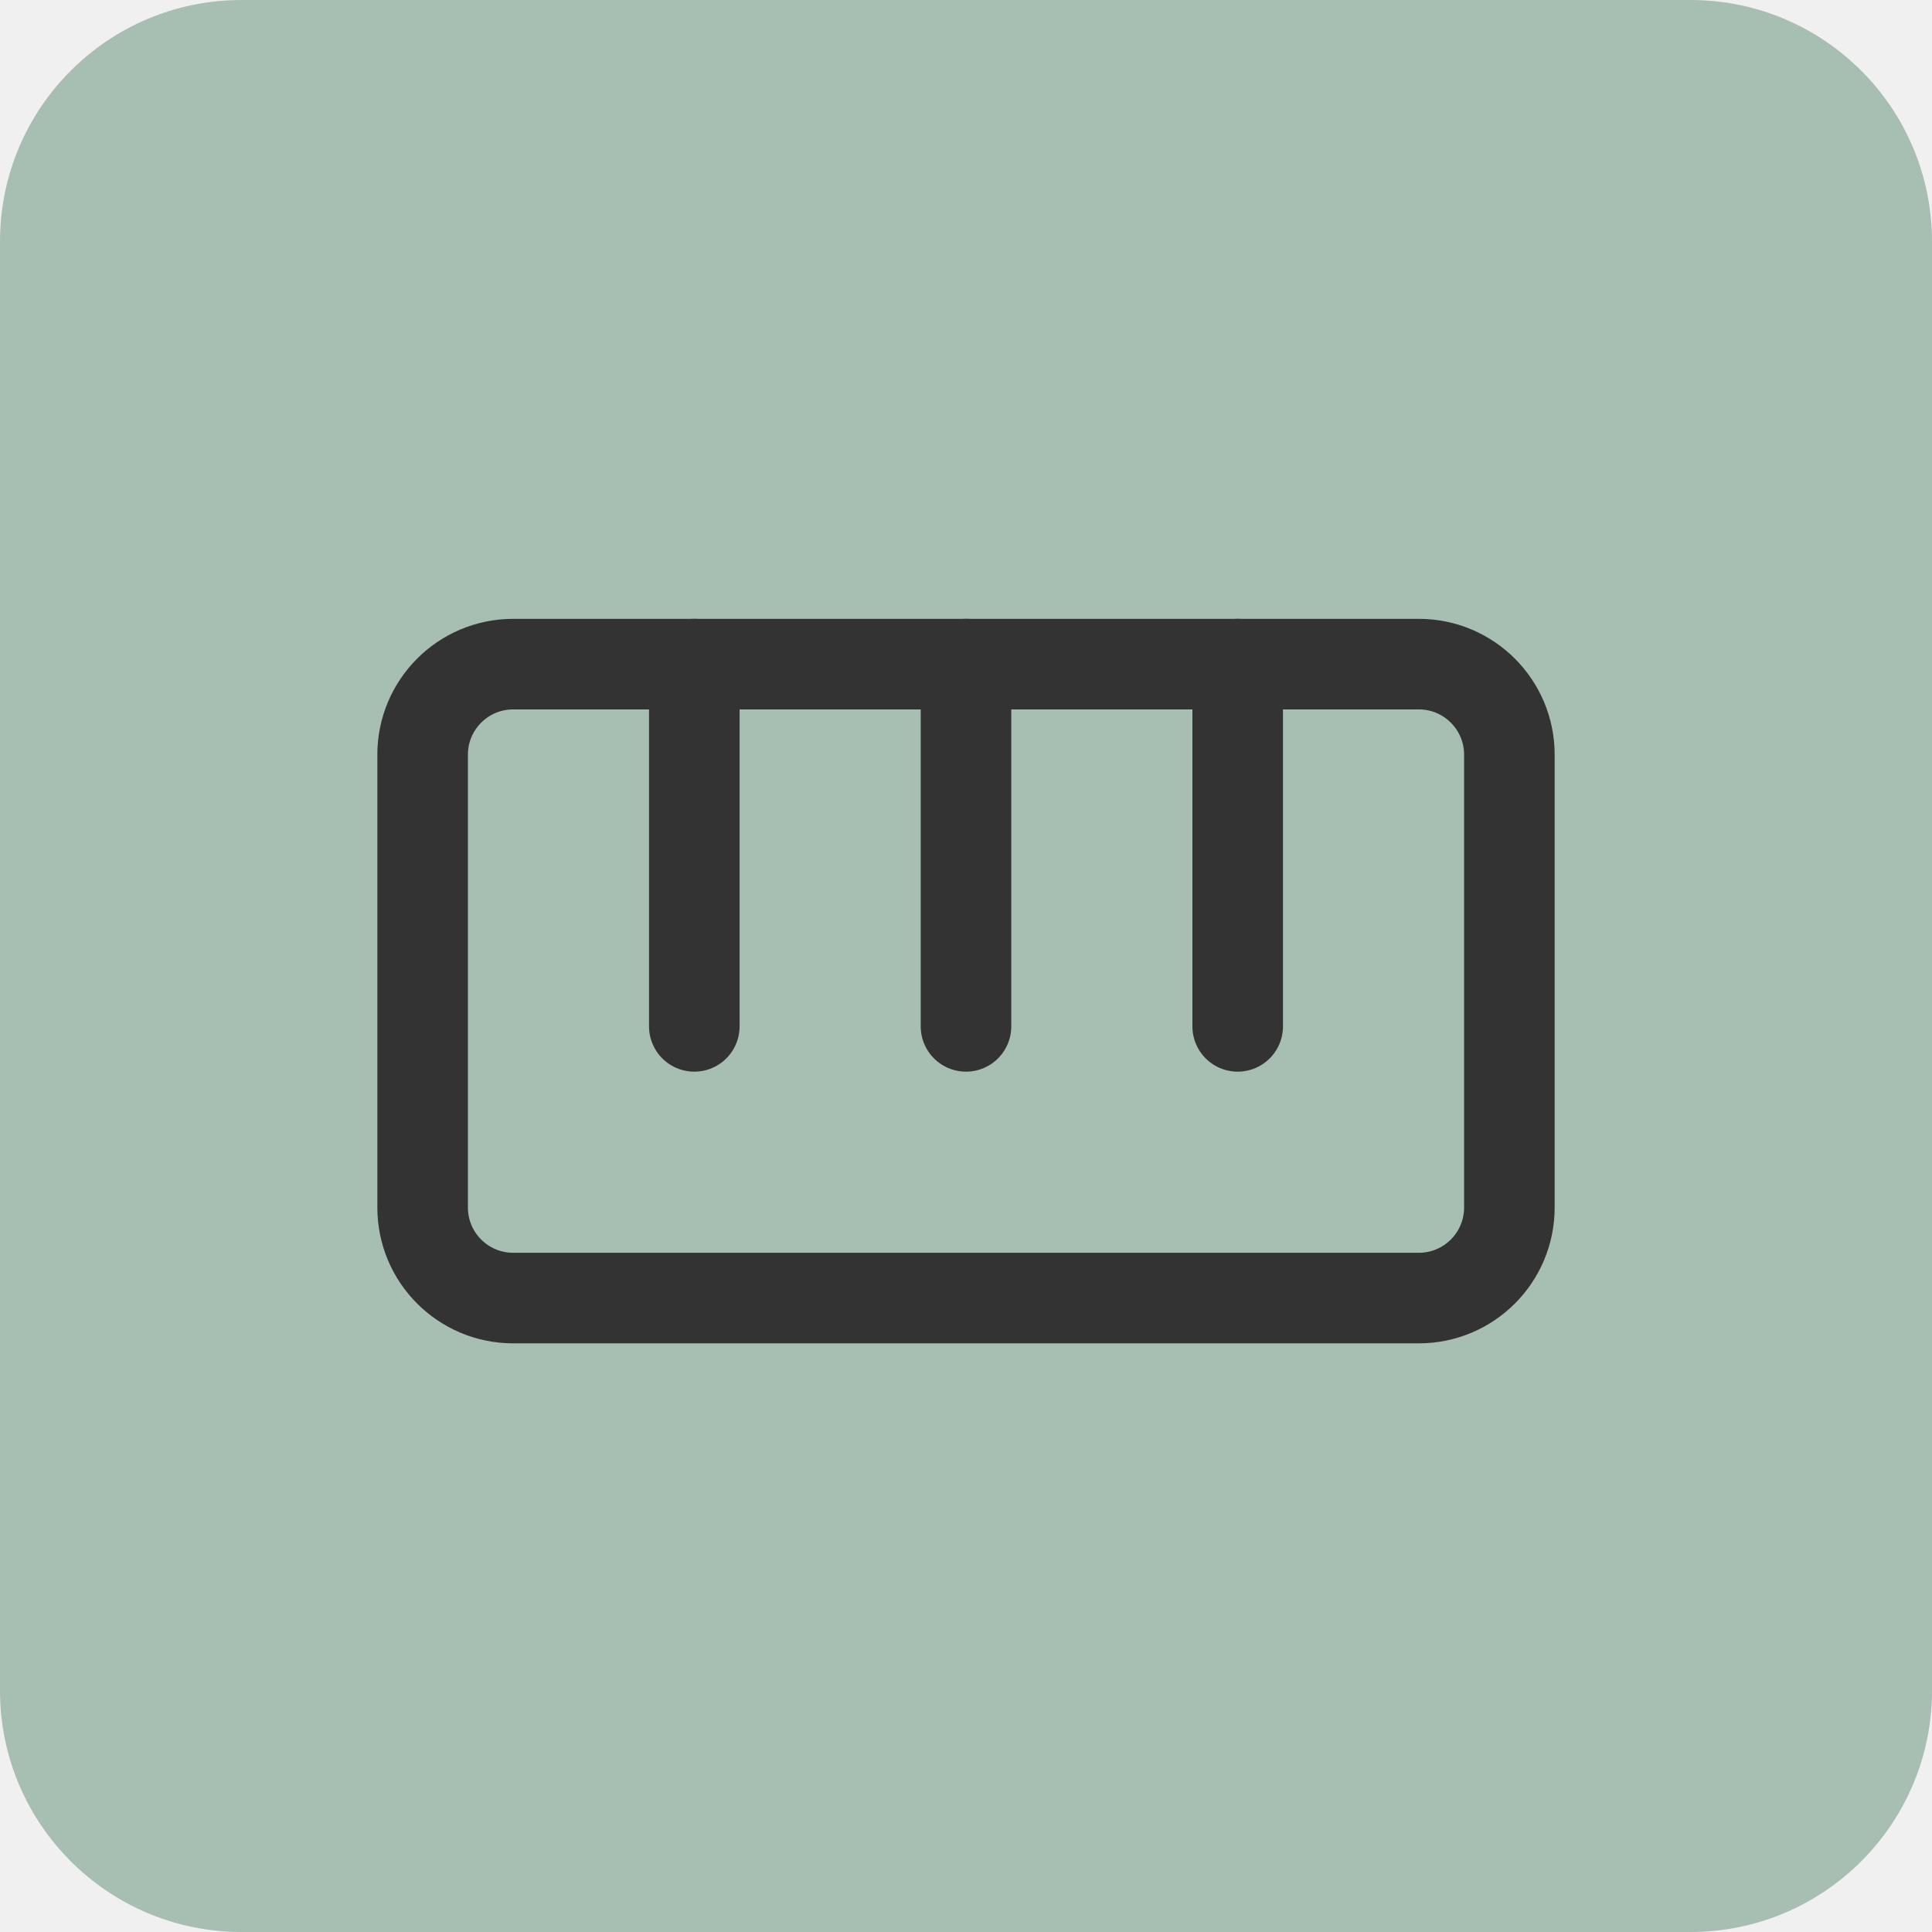
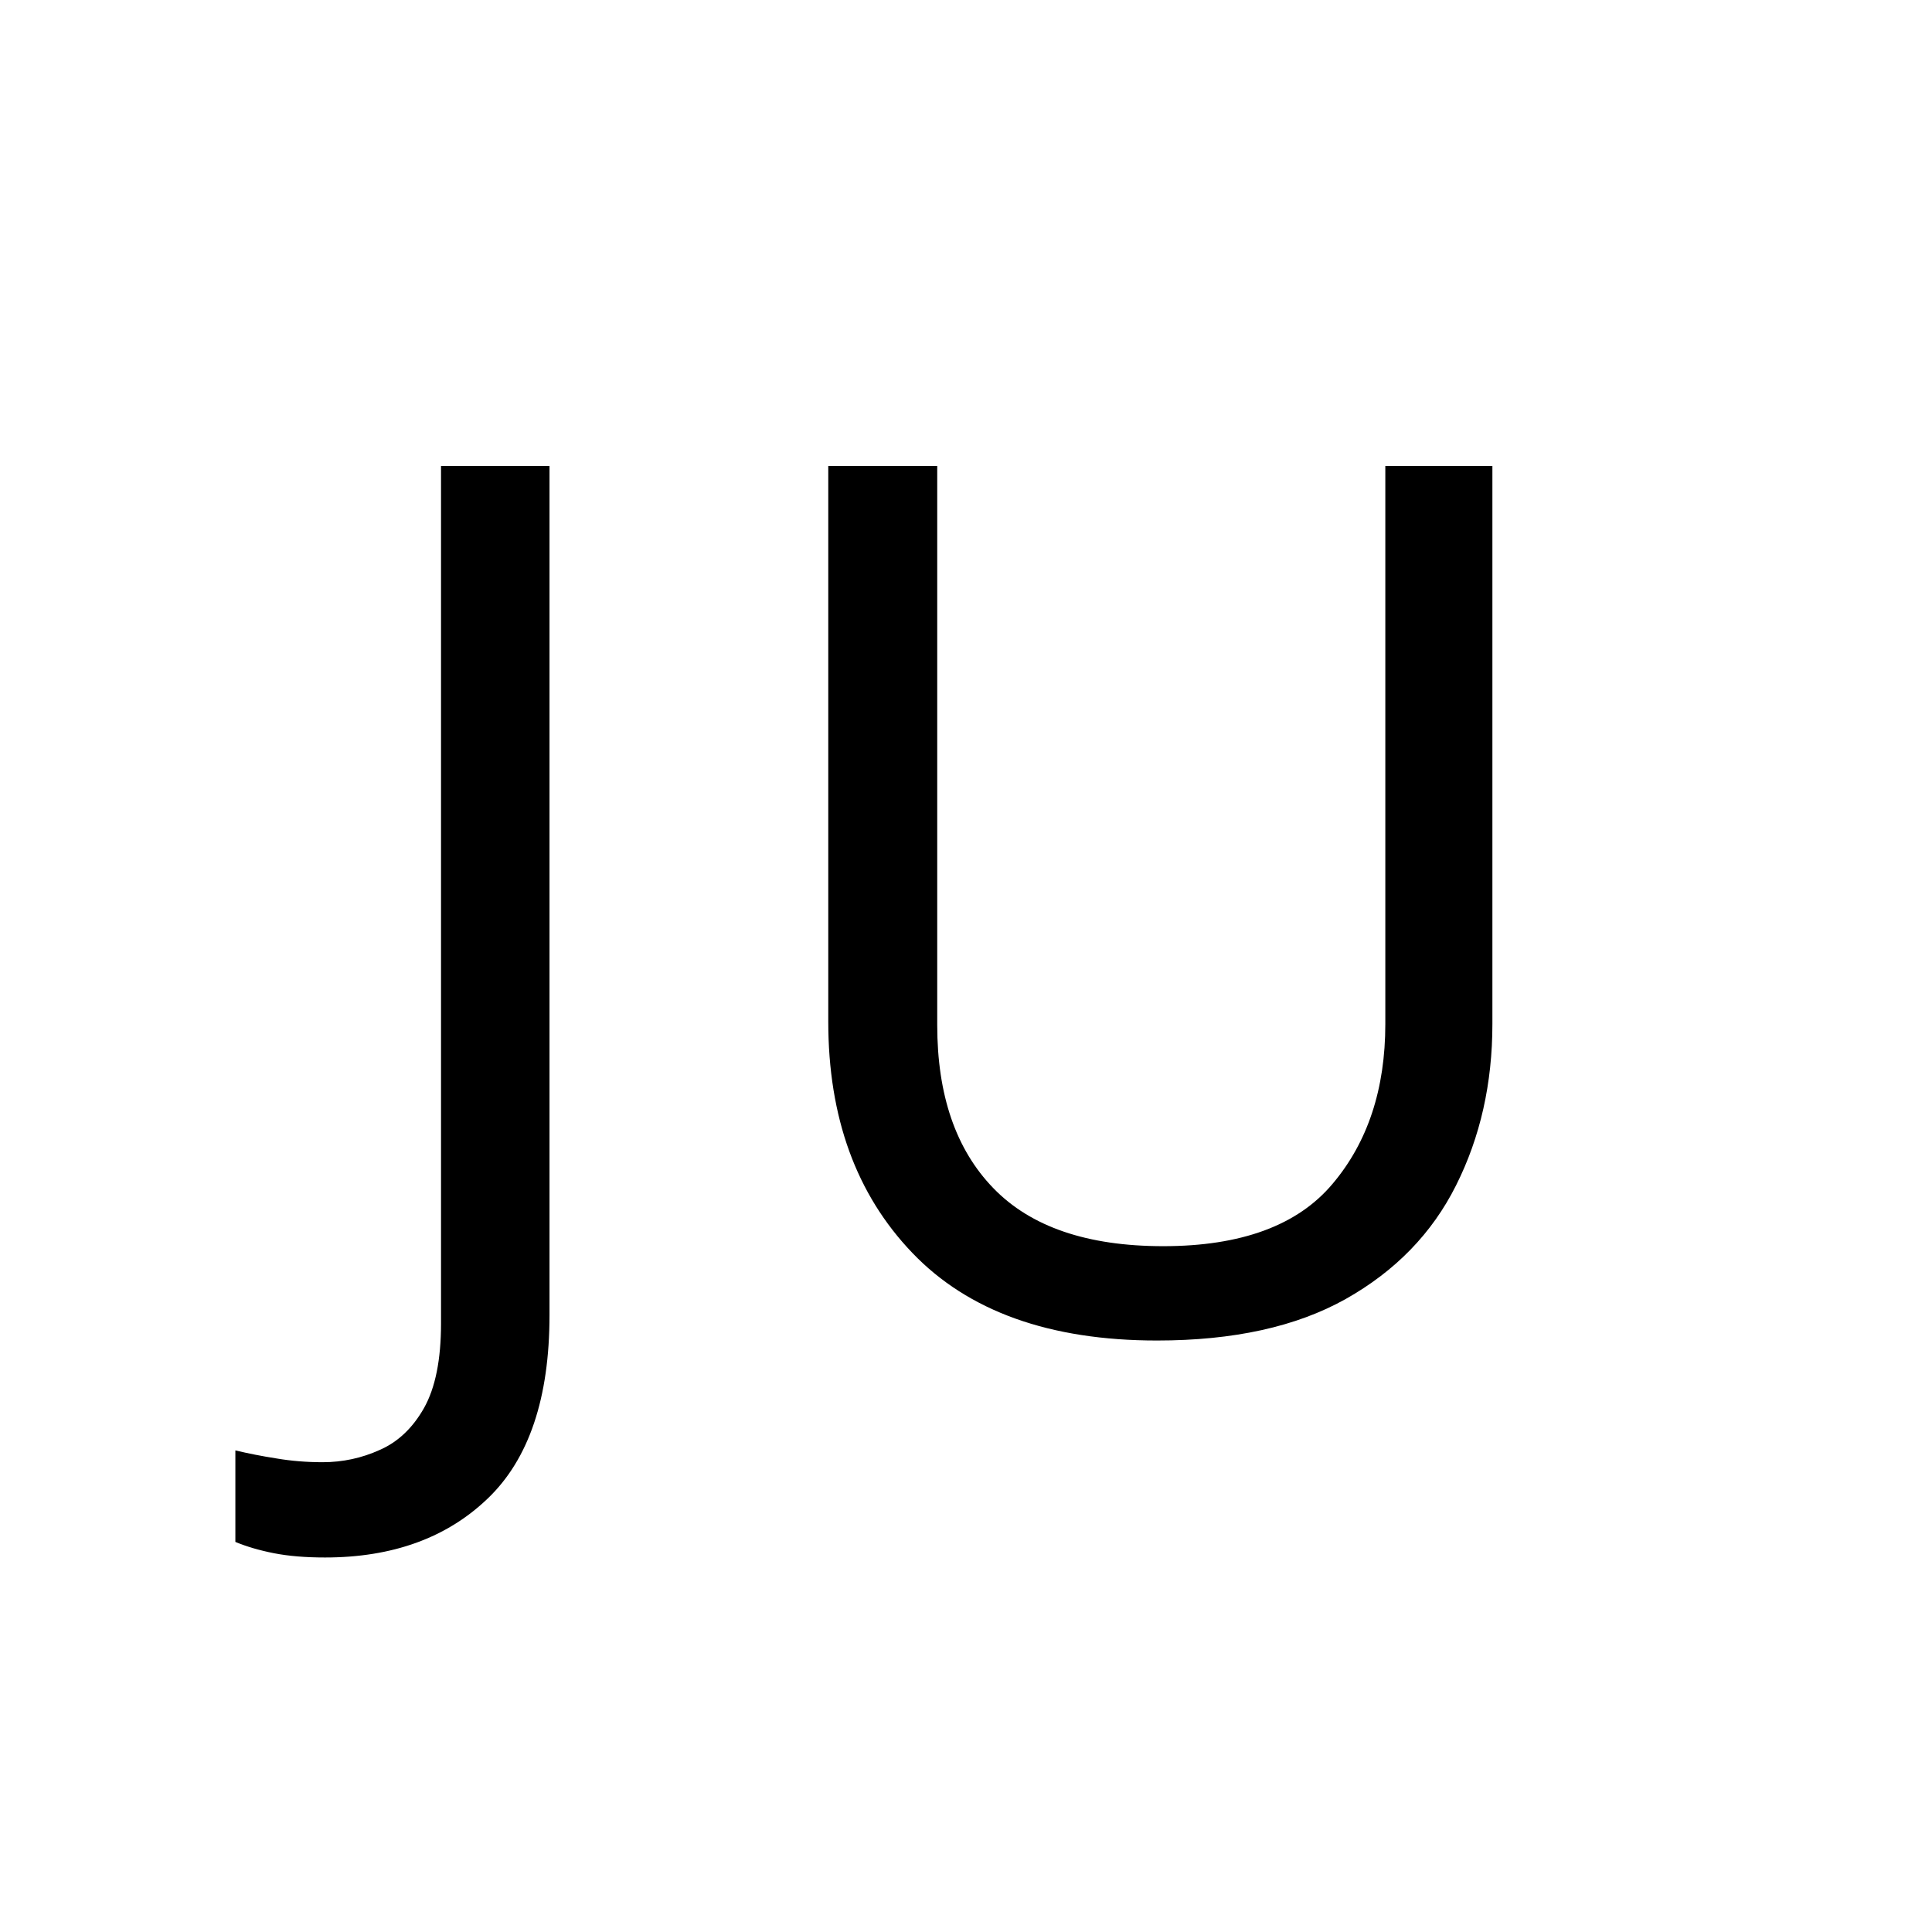
<svg xmlns="http://www.w3.org/2000/svg" viewBox="0 0 64 64" width="64" height="64">
-   <rect width="64" height="64" rx="8" fill="#a7beb3" />
-   <g fill="none" stroke="#333333" stroke-width="3" stroke-linecap="round">
-     <rect x="14" y="22" width="36" height="21" rx="3" />
-     <path d="M23 22v12M32 22v12M41 22v12" />
-   </g>
+   <rect width="64" height="64" fill="#ffffff" />
+   <text x="32" y="44" text-anchor="middle" font-family="Antonio, Oswald, Arial Narrow, sans-serif" font-size="40" font-weight="300" letter-spacing="2" fill="#000000">JU</text>
</svg>
